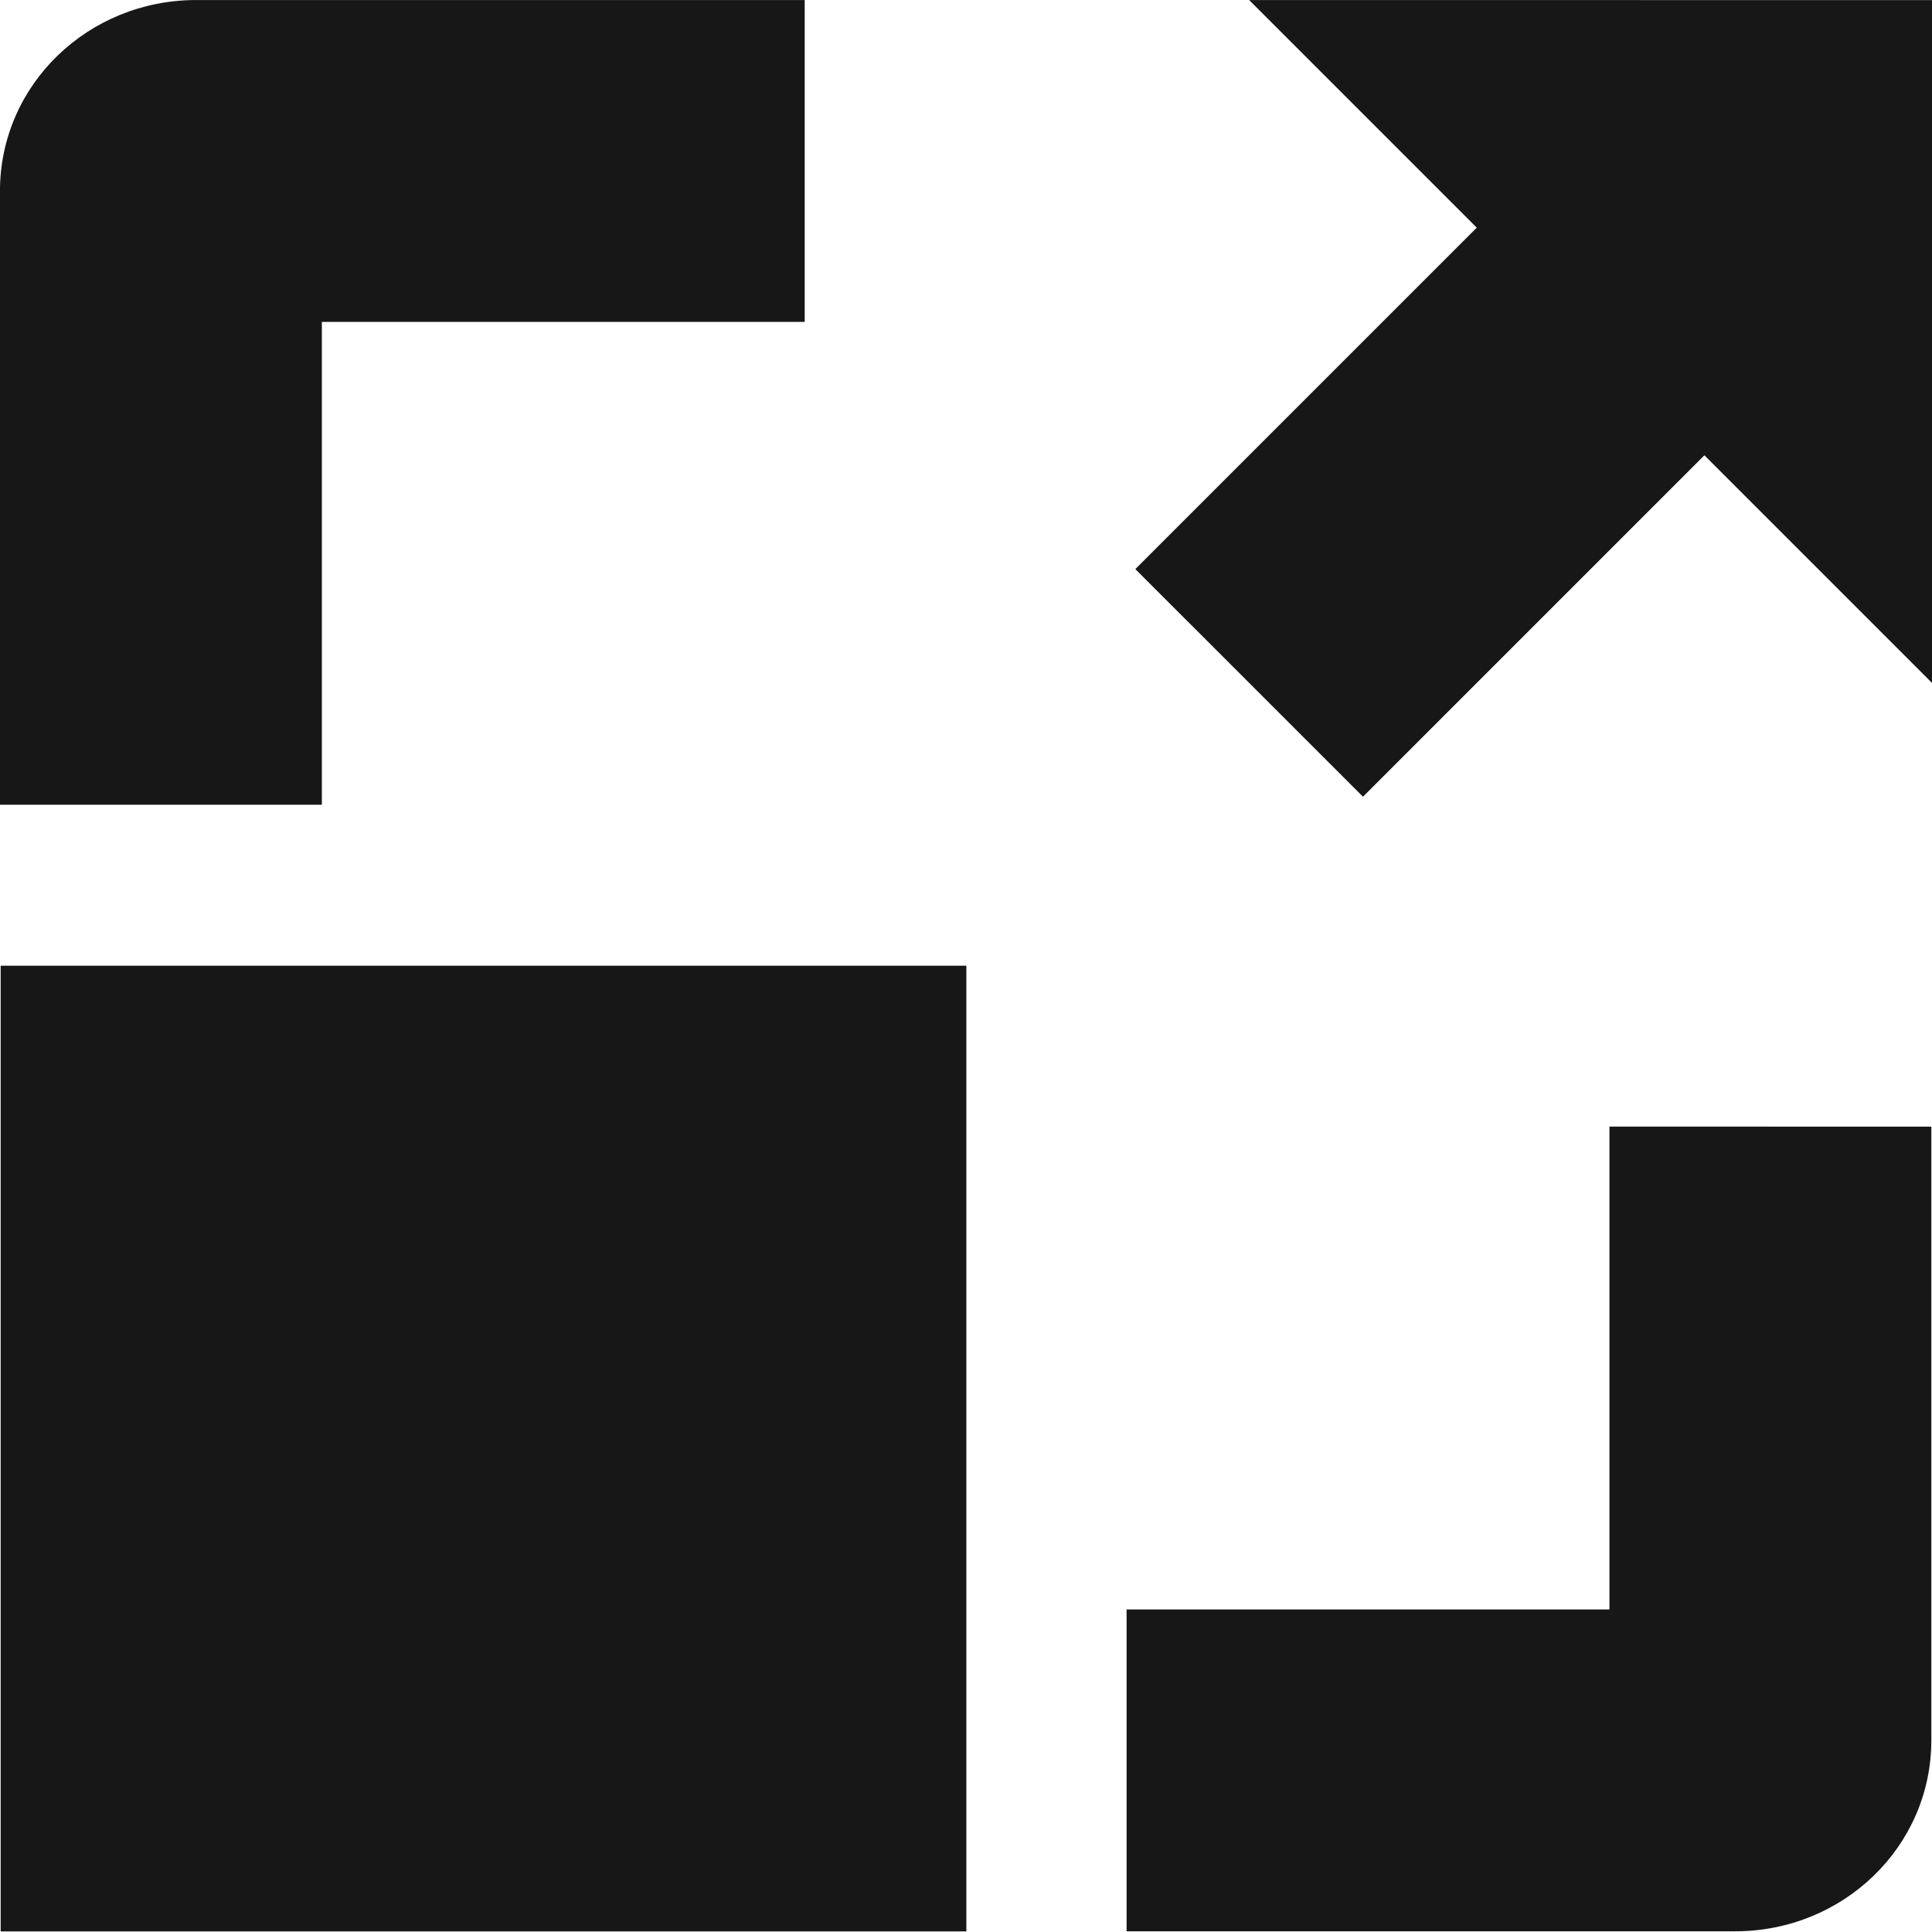
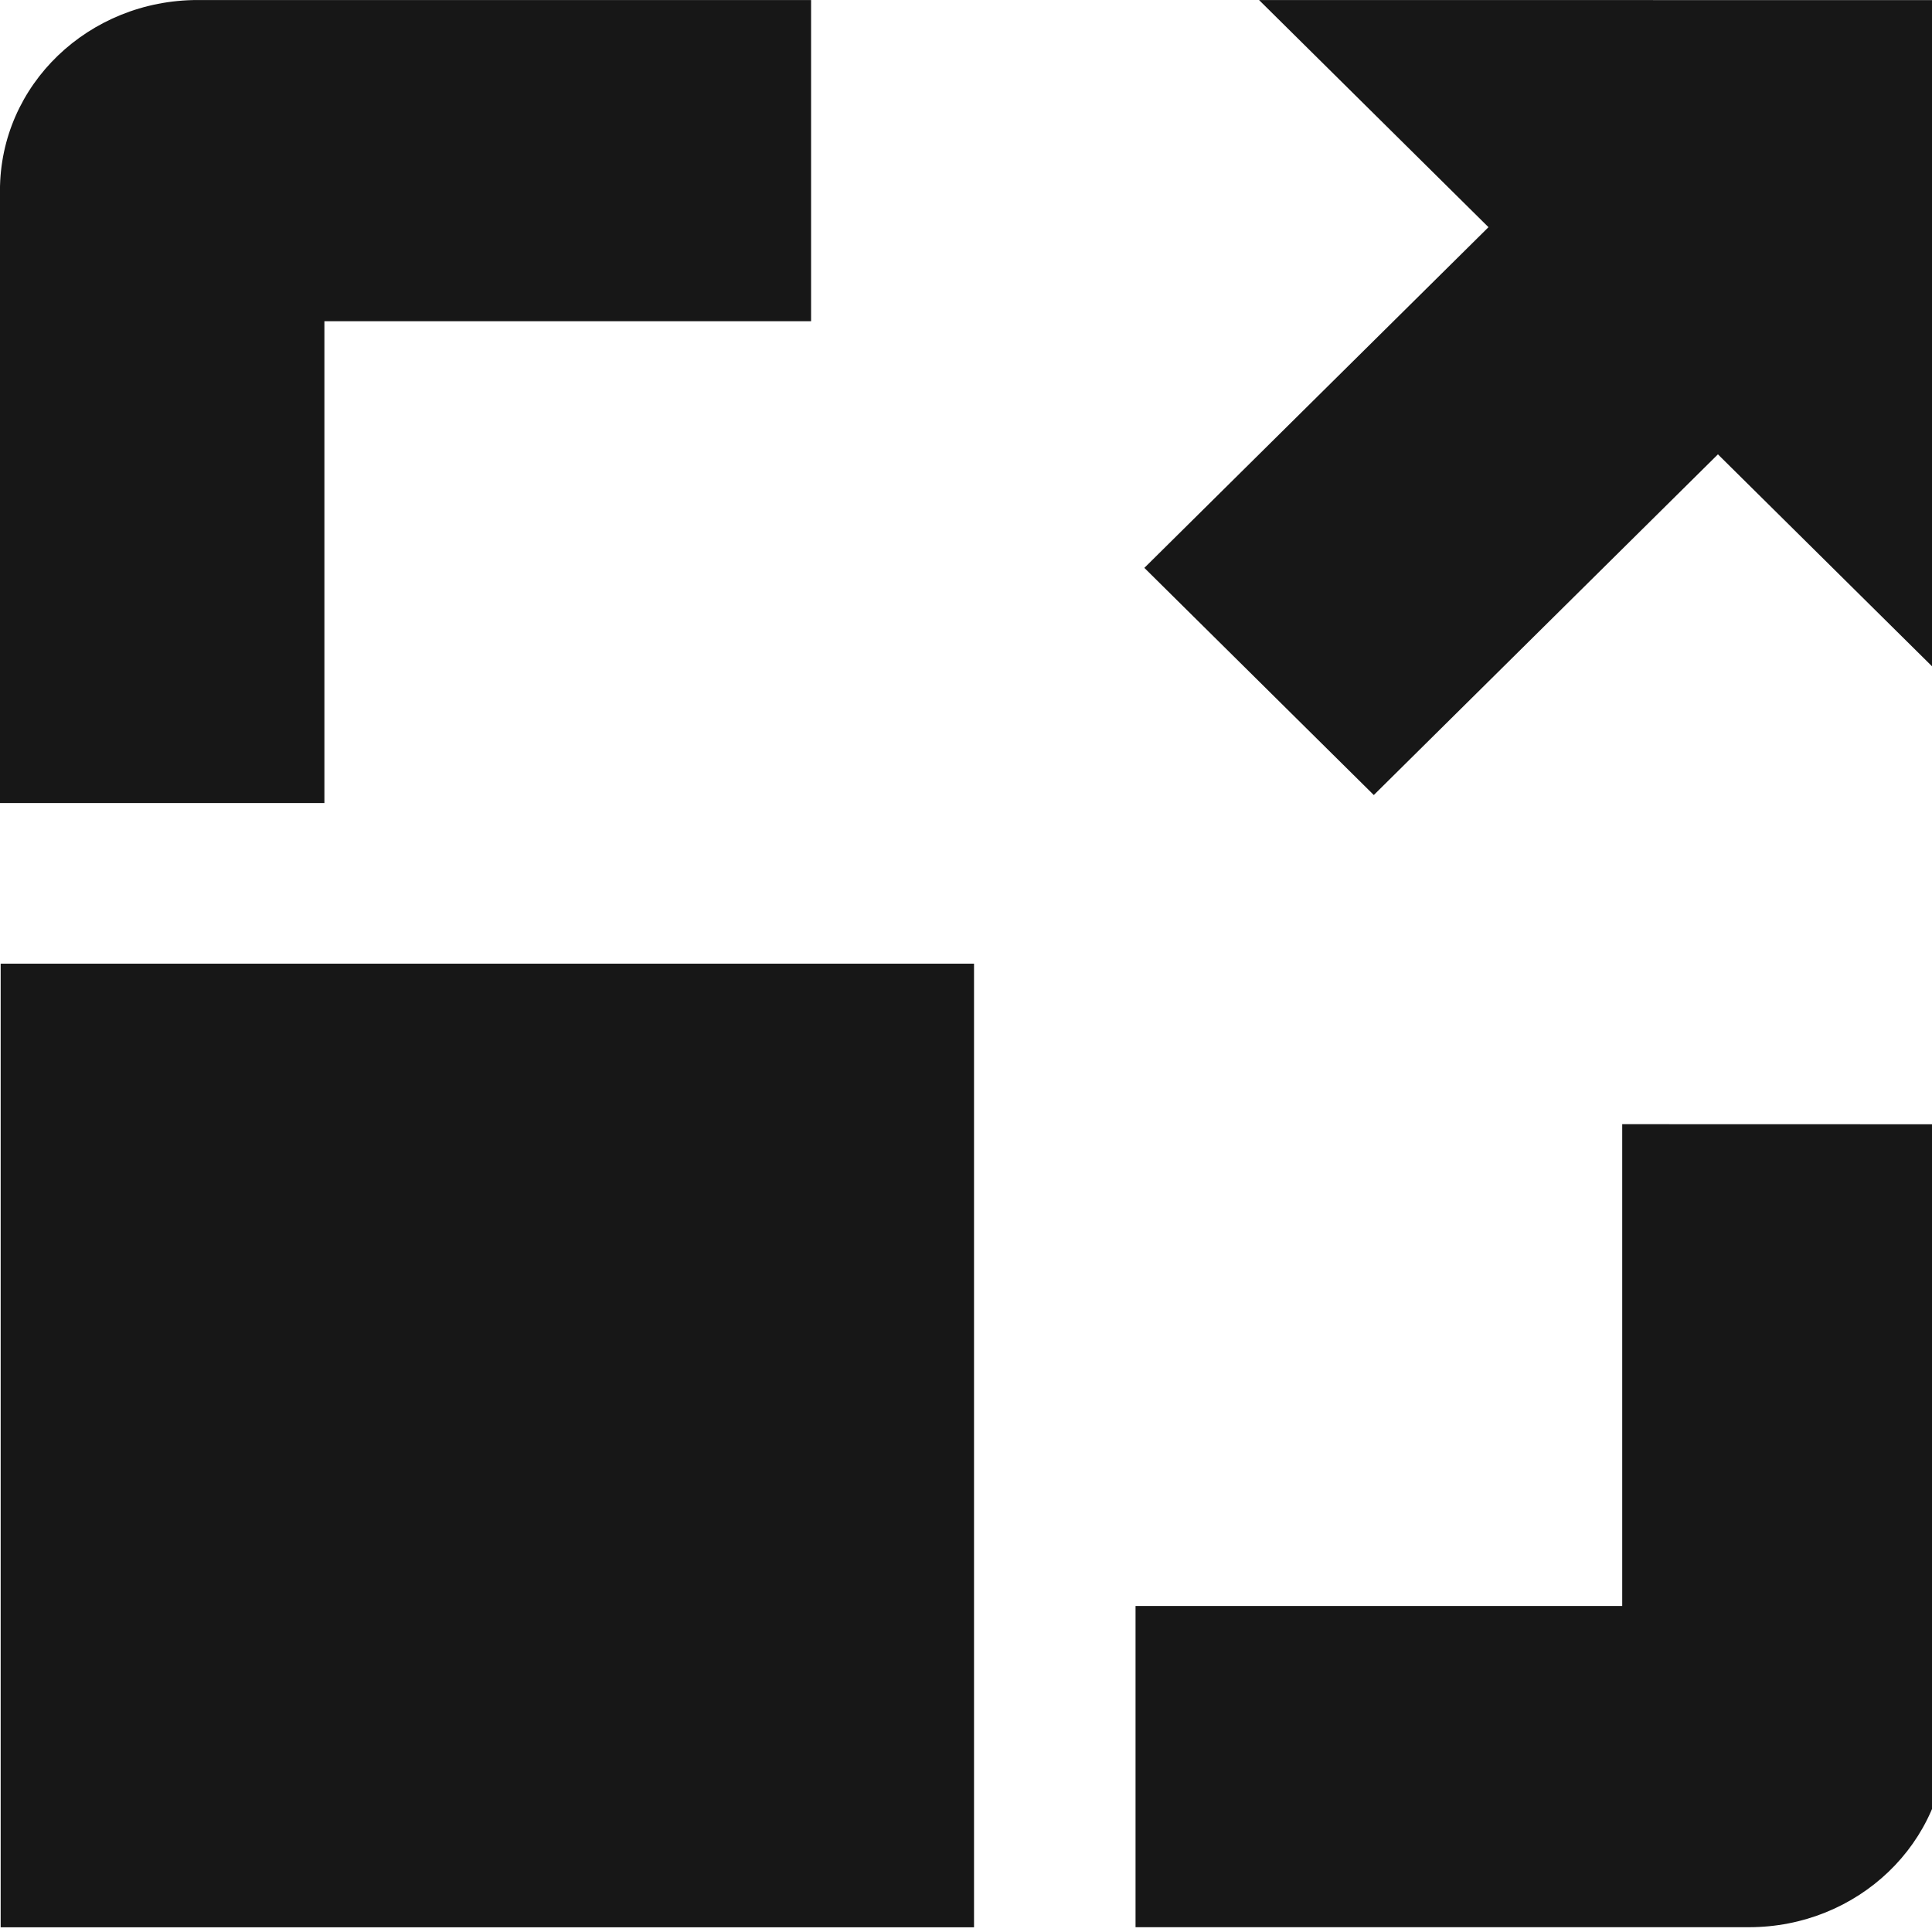
- <svg xmlns="http://www.w3.org/2000/svg" width="82.661" height="82.634" viewBox="0 0 21.871 21.864" version="1.1" id="svg8">
+ <svg xmlns="http://www.w3.org/2000/svg" width="24" height="24" viewBox="0 0 24 24" version="1.1" id="svg8">
  <defs id="defs2" />
  <g id="layer1" transform="translate(-188.2565,-183.6987)">
-     <path d="m 190.477,183.699 c -1.221,0 -2.221,0.956 -2.221,2.164 v 6.946 h 3.644 v -5.466 h 5.466 v -3.644 z" id="path9" style="isolation:isolate;fill:#171717;stroke-width:0.265" />
-     <path d="m 202.397,183.699 2.577,2.577 -3.865,3.865 2.577,2.577 3.865,-3.865 2.577,2.577 v -7.73 z" id="path11" style="isolation:isolate;fill:#171717;stroke-width:0.265" />
-     <path d="m 188.264,194.631 v 10.932 h 10.932 v -10.932 z" id="path13" style="isolation:isolate;fill:#171717;stroke-width:0.265" />
-     <path d="m 206.476,196.452 v 5.466 h -5.466 v 3.644 h 6.889 c 1.221,0 2.221,-0.956 2.221,-2.163 v -6.946 z" id="path15" style="isolation:isolate;fill:#171717;stroke-width:0.265" />
+     <g id="g450" transform="matrix(1.106054,0,0,1.095006,-19.96535,-17.45246)">
+       <path d="m 190.477,183.699 c -1.221,0 -2.221,0.956 -2.221,2.164 v 6.946 h 3.644 v -5.466 h 5.466 v -3.644 z" id="path9" style="isolation:isolate;fill:#171717;stroke-width:0.265" />
+       <path d="m 202.397,183.699 2.577,2.577 -3.865,3.865 2.577,2.577 3.865,-3.865 2.577,2.577 v -7.73 z" id="path11" style="isolation:isolate;fill:#171717;stroke-width:0.265" />
+       <path d="m 188.264,194.631 v 10.932 h 10.932 v -10.932 z" id="path13" style="isolation:isolate;fill:#171717;stroke-width:0.265" />
+       <path d="m 206.476,196.452 v 5.466 h -5.466 v 3.644 h 6.889 c 1.221,0 2.221,-0.956 2.221,-2.163 v -6.946 z" id="path15" style="isolation:isolate;fill:#171717;stroke-width:0.265" />
+     </g>
  </g>
</svg>
